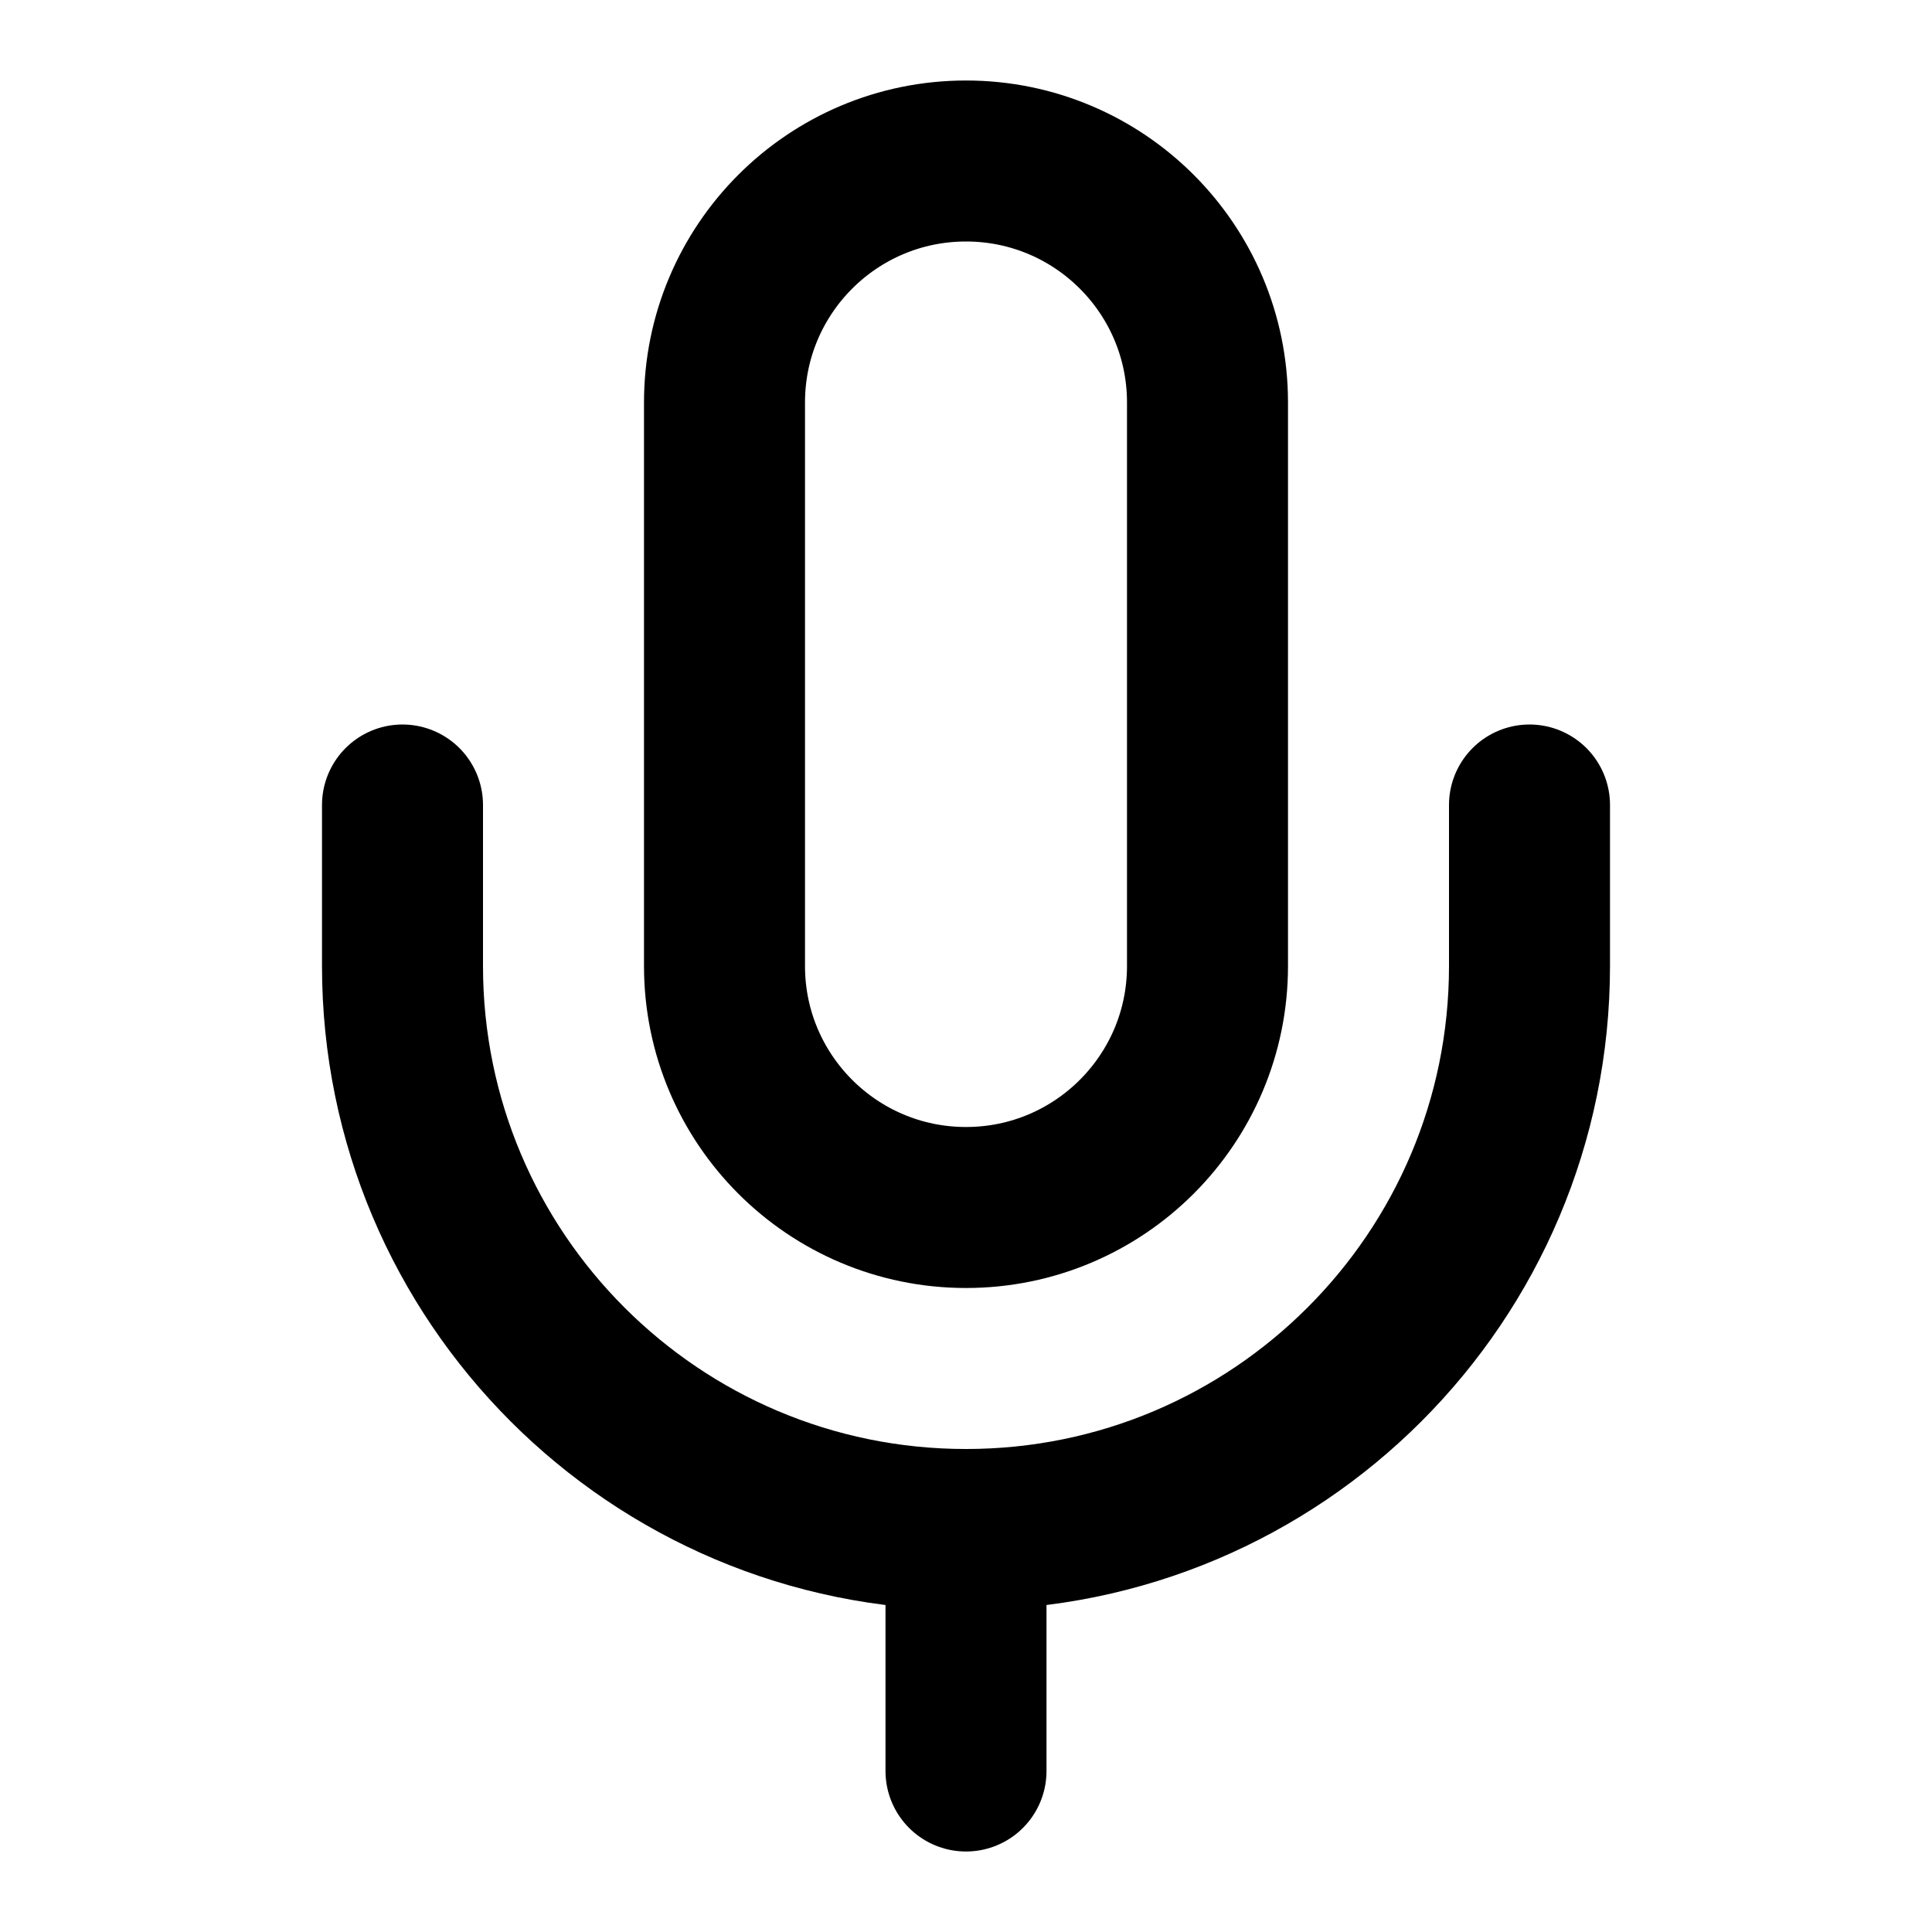
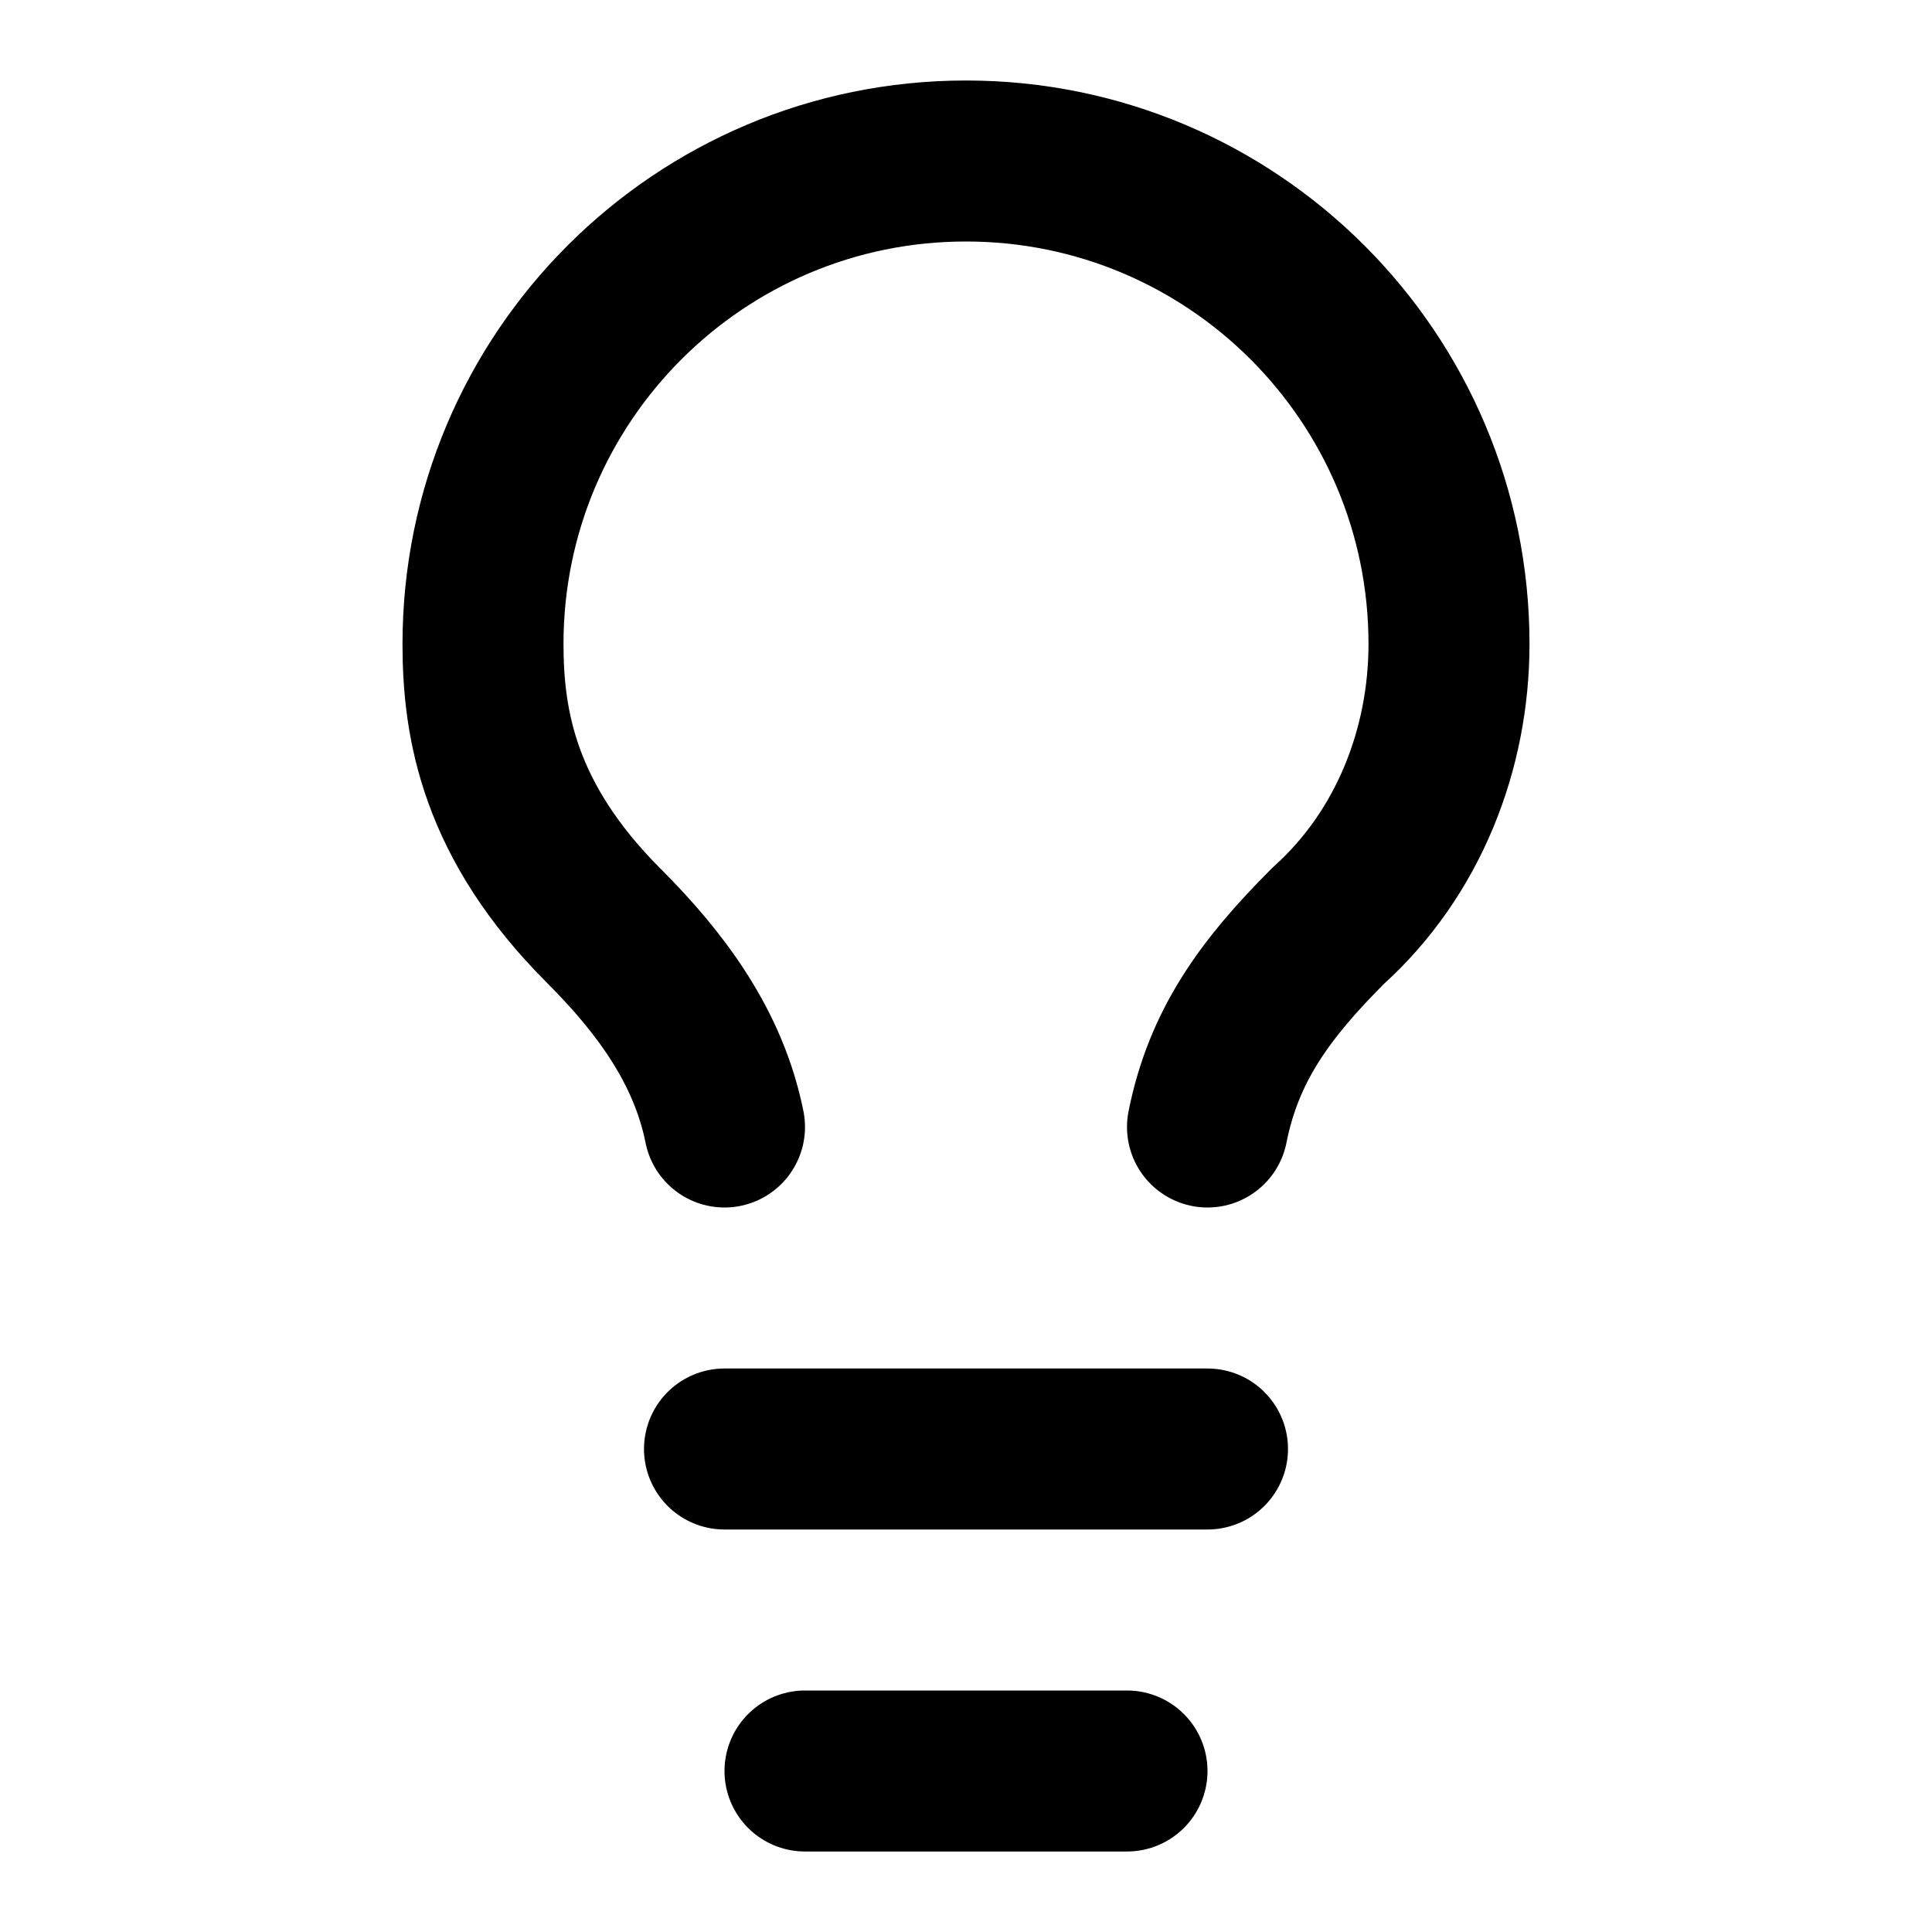
<svg xmlns="http://www.w3.org/2000/svg" width="24" height="24" viewBox="0 0 24 24" fill="none" stroke="currentColor" stroke-width="2" stroke-linecap="round" stroke-linejoin="round">
-   <path d="M12 19v3" />
-   <path d="M19 10v2a7 7 0 0 1-14 0v-2" />
-   <rect x="9" y="2" width="6" height="13" rx="3" />
+   <path d="M15 14c.2-1 .7-1.7 1.5-2.5 1-.9 1.5-2.2 1.5-3.5A6 6 0 0 0 6 8c0 1 .2 2.2 1.5 3.5.7.7 1.3 1.5 1.5 2.5" />
+   <path d="M9 18h6" />
+   <path d="M10 22h4" />
</svg>
